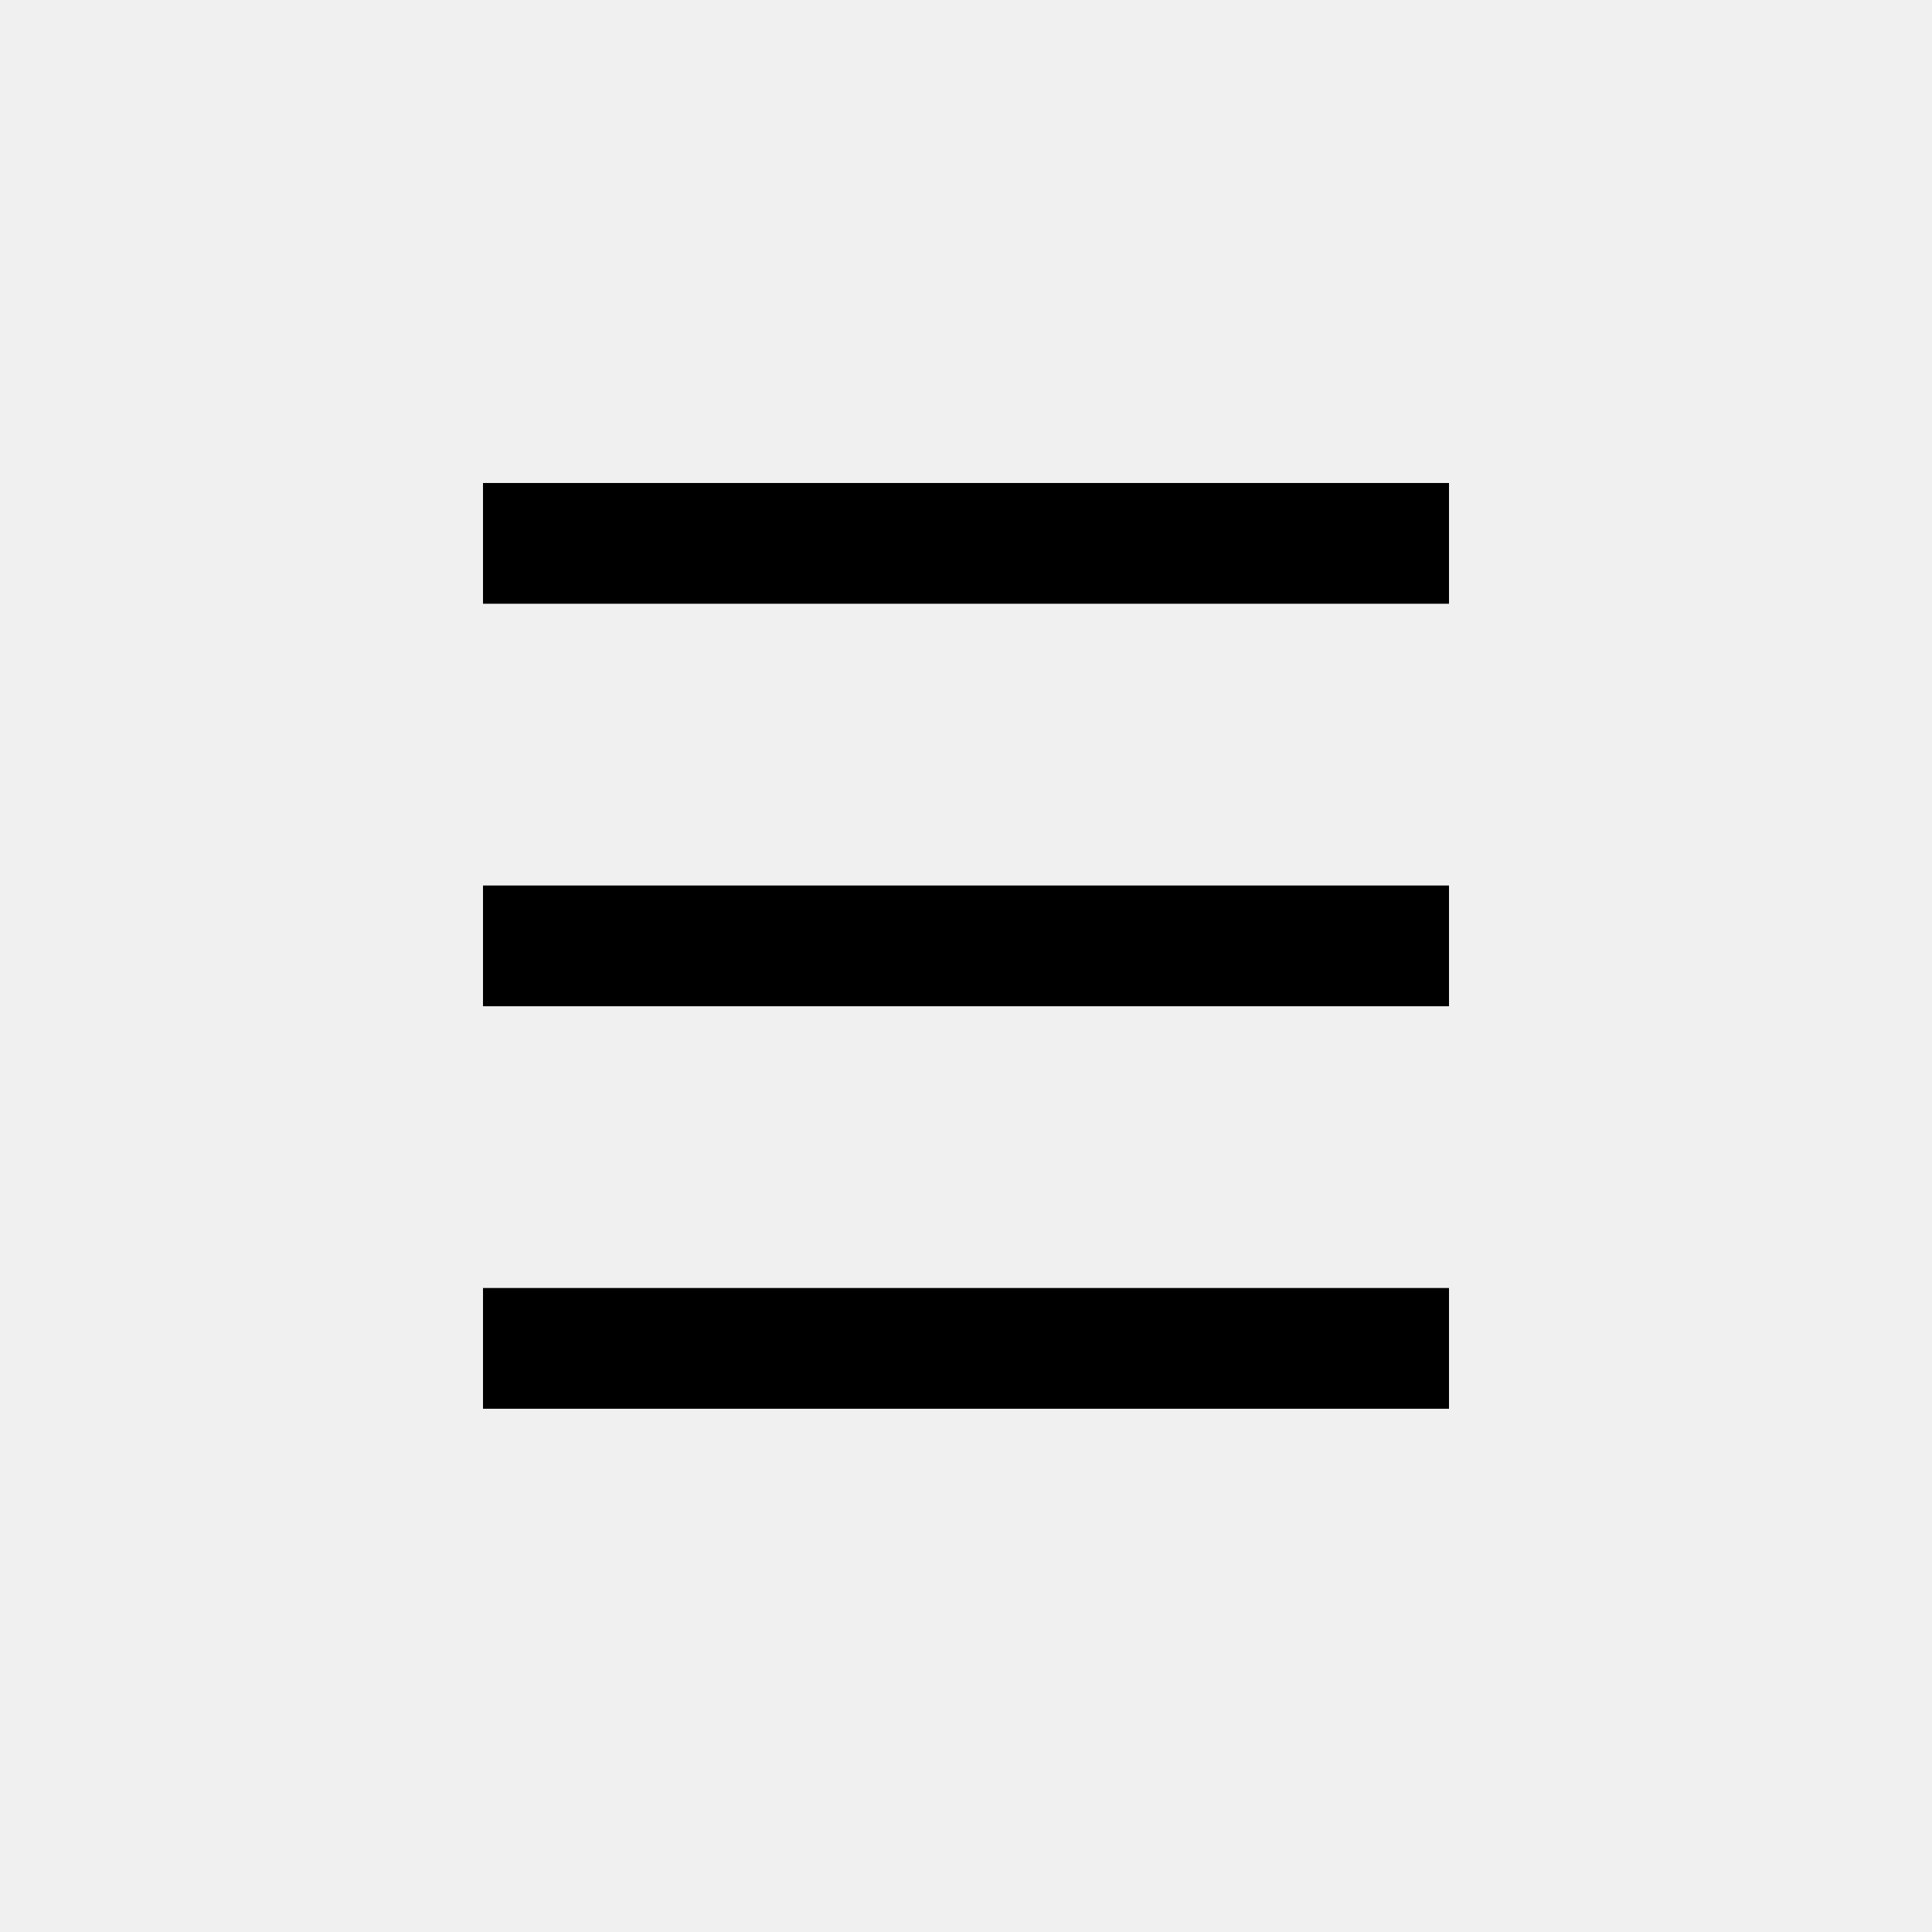
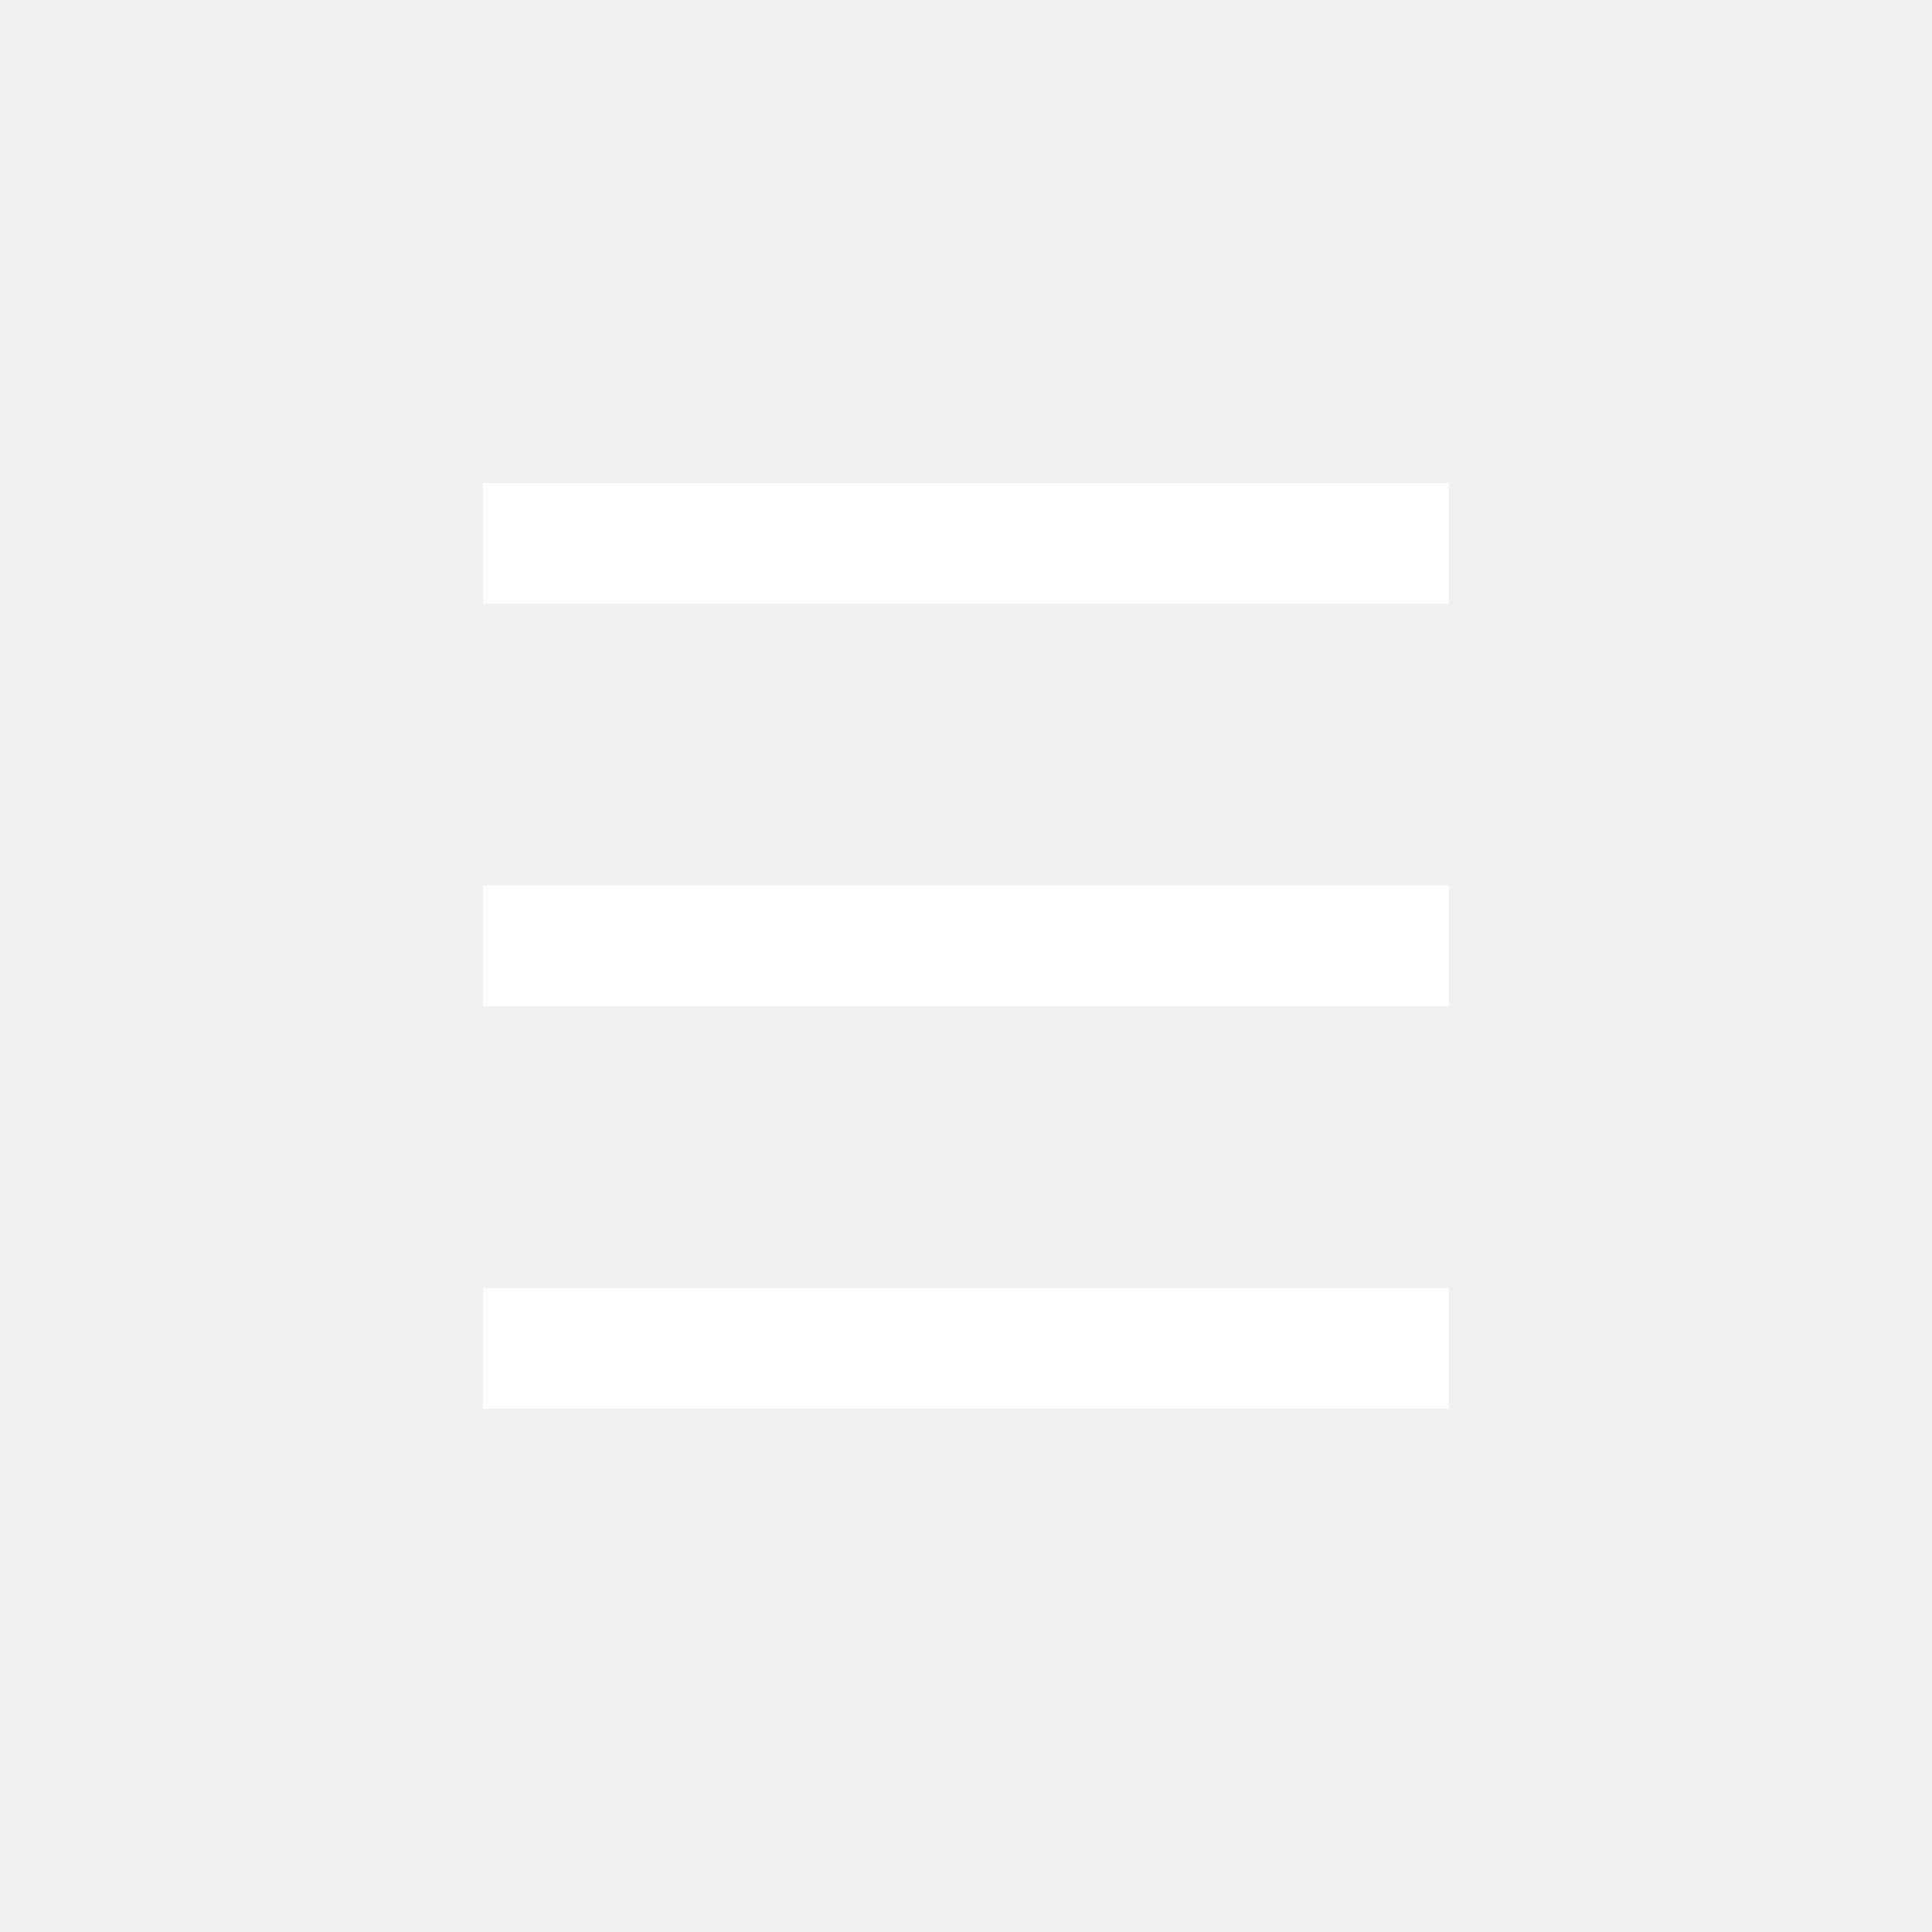
<svg xmlns="http://www.w3.org/2000/svg" width="24" height="24" viewBox="0 0 24 24" fill="none">
-   <path d="M18 7.5H6V6H18V7.5Z" fill="black" />
-   <path d="M18 12.5H6V11H18V12.5Z" fill="black" />
-   <path d="M6 17.5H18V16H6V17.5Z" fill="black" />
+   <path d="M18 7.5H6V6H18V7.5Z" fill="white" />
+   <path d="M18 12.5H6V11H18V12.5Z" fill="white" />
+   <path d="M6 17.5H18V16H6V17.5Z" fill="white" />
</svg>
